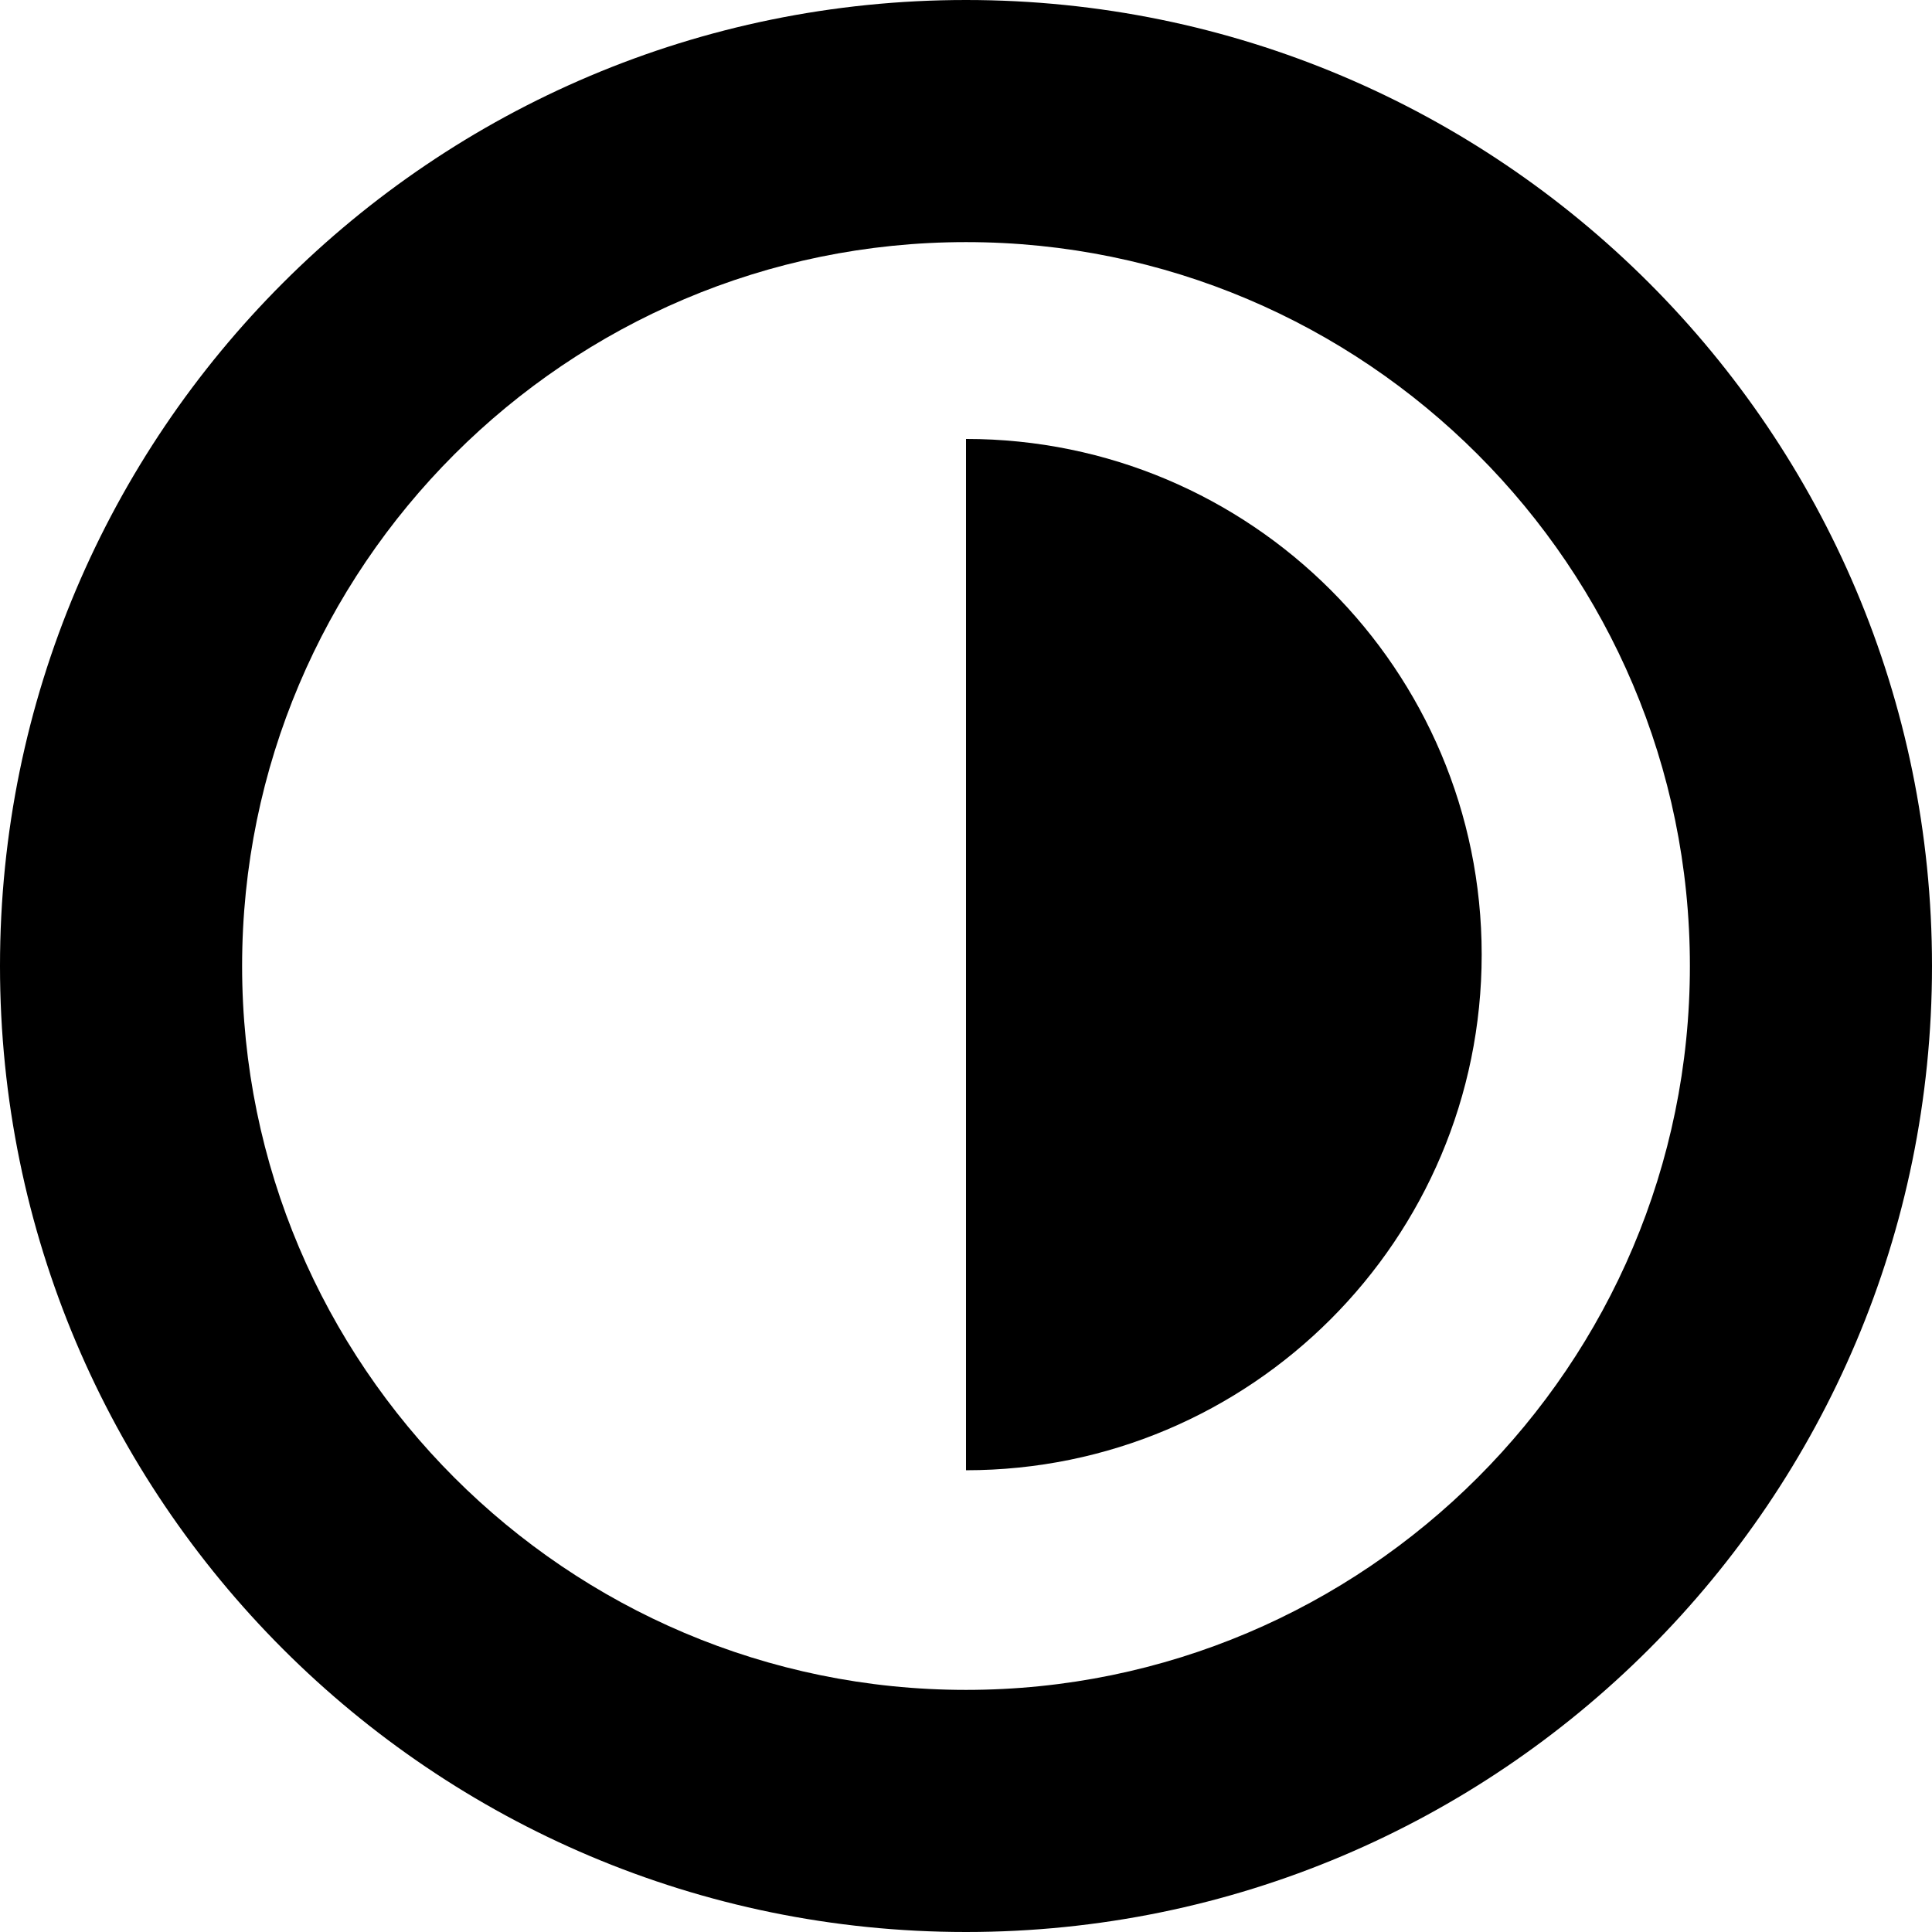
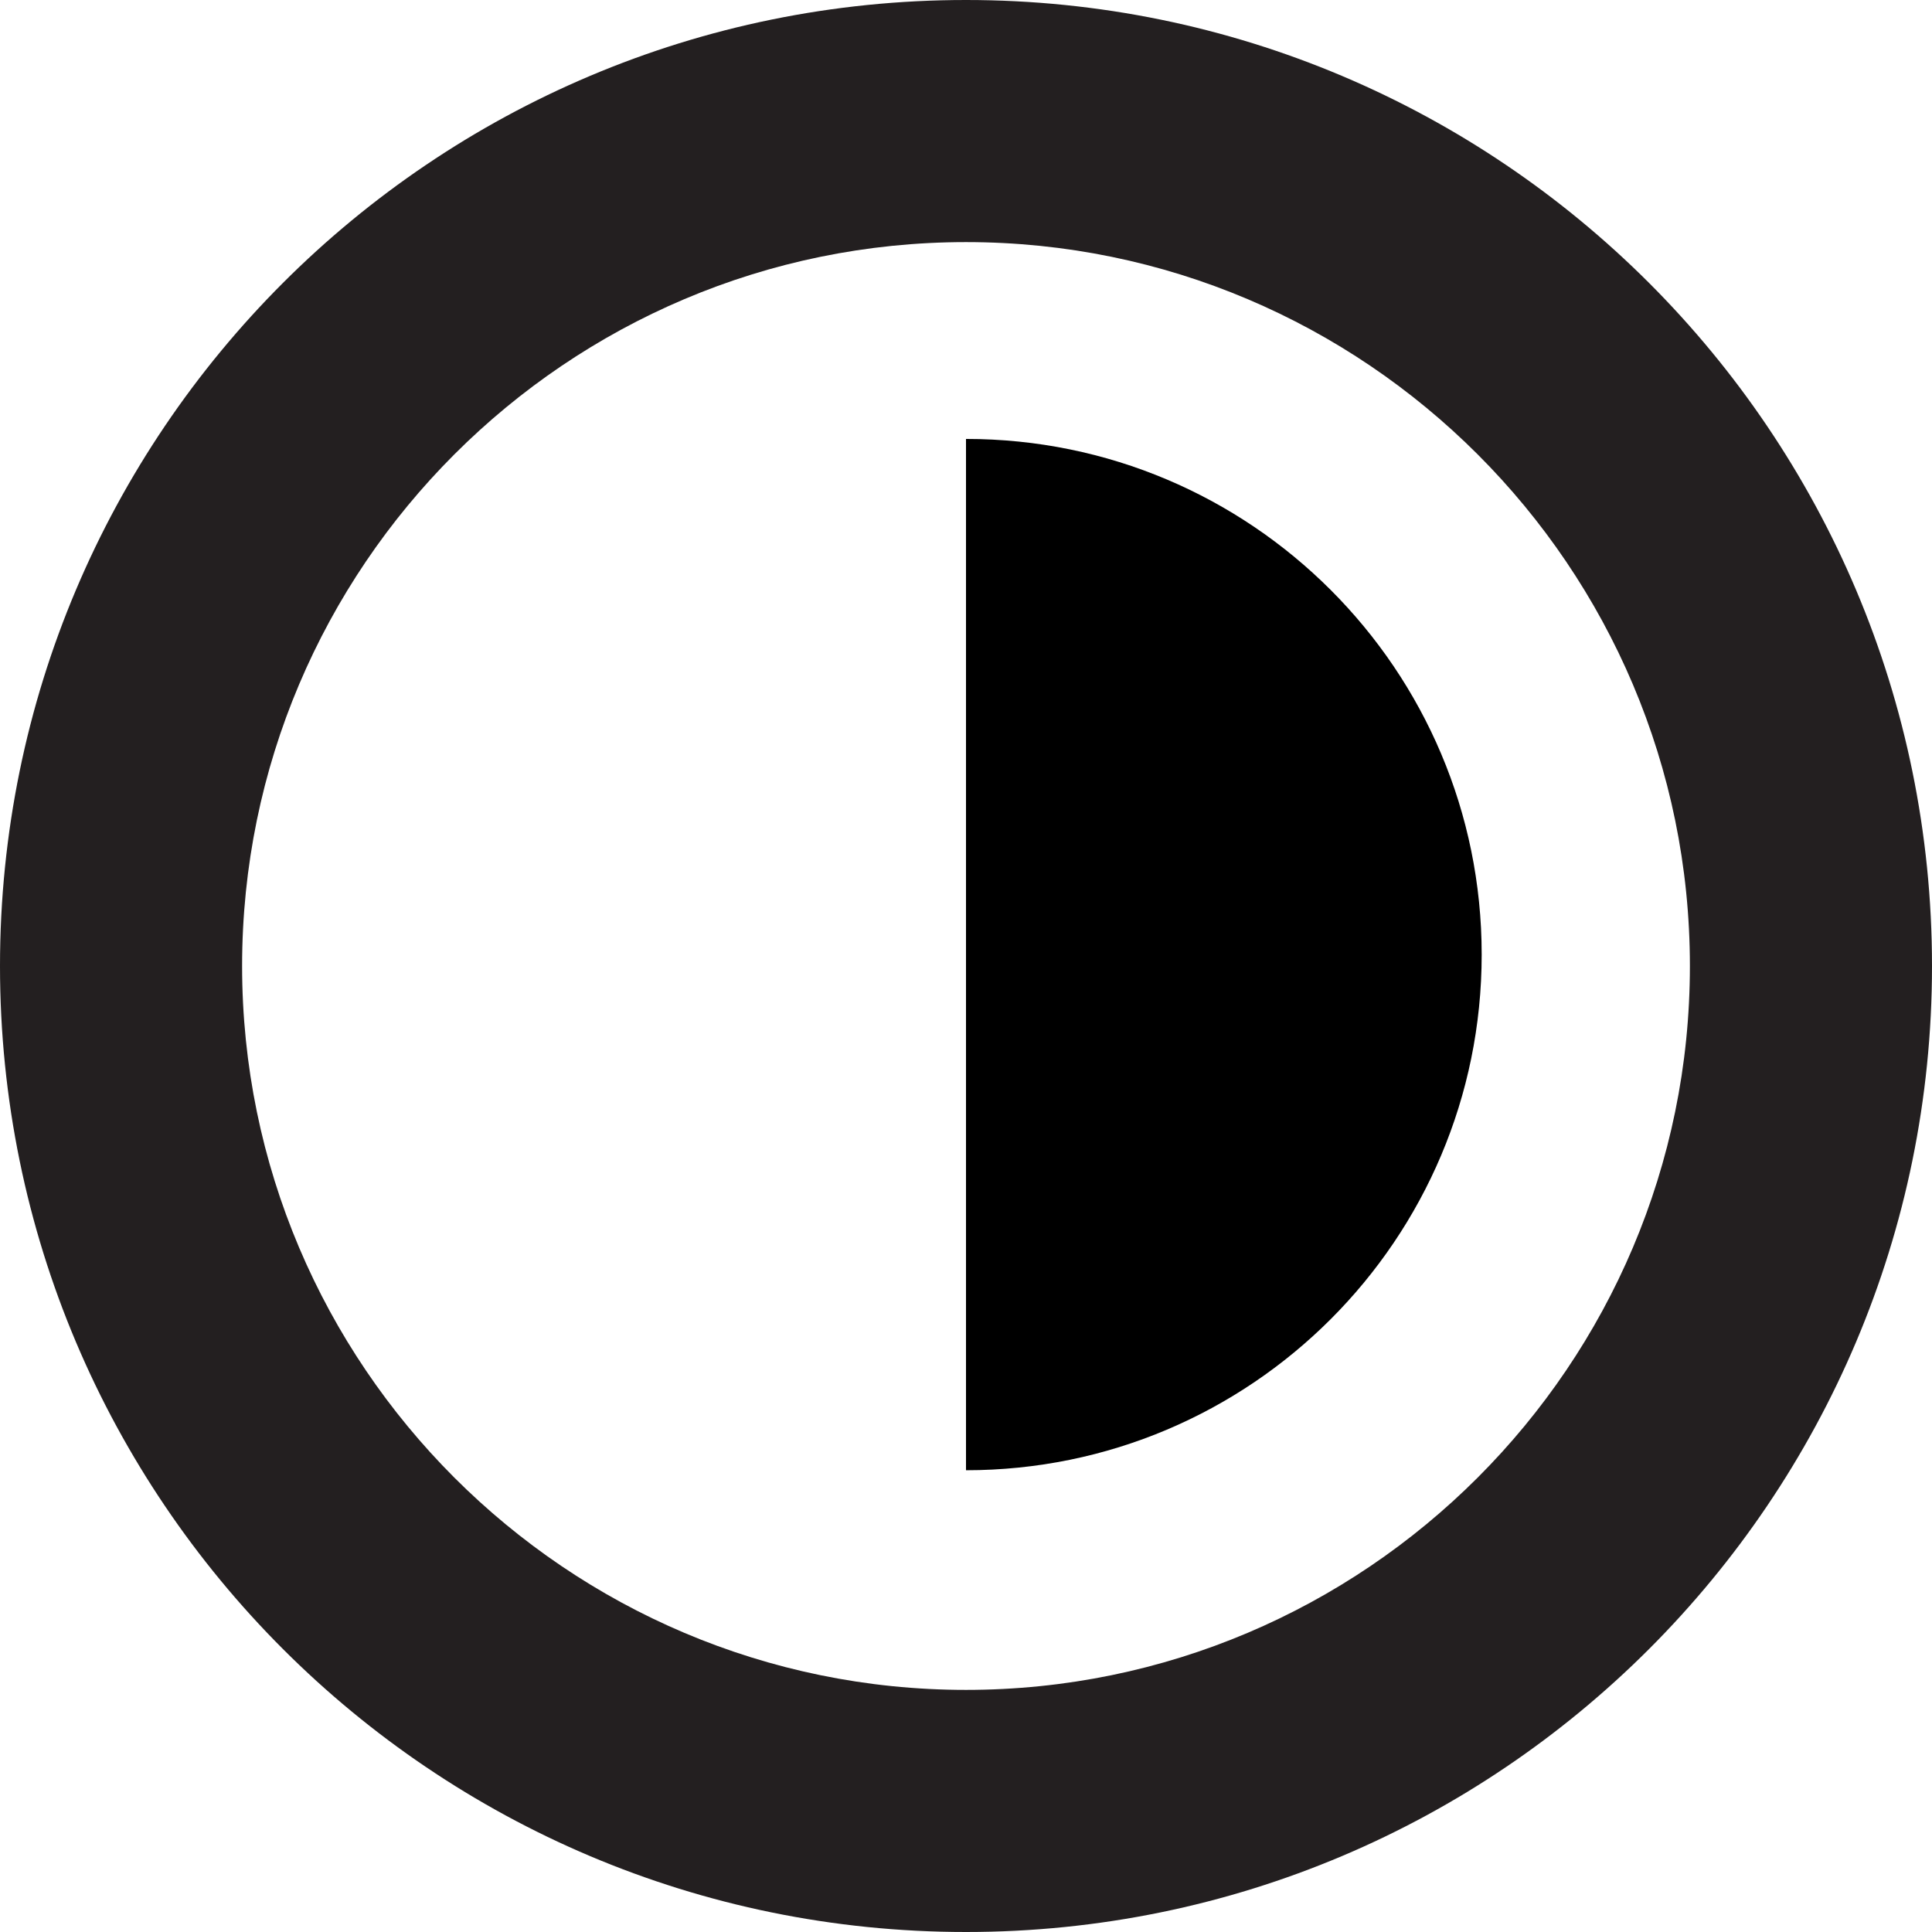
- <svg xmlns="http://www.w3.org/2000/svg" version="1.0" id="Layer_1" x="0px" y="0px" width="31.92px" height="31.92px" viewBox="-35.422 -7.96 31.92 31.92" enable-background="new -35.422 -7.96 31.92 31.92" xml:space="preserve">
-   <path d="M-19.462-3.96c6.595,0,11.96,5.365,11.96,11.96s-5.365,11.96-11.96,11.96S-31.422,14.595-31.422,8 S-26.057-3.96-19.462-3.96 M-19.462-7.96c-8.814,0-15.96,7.145-15.96,15.96c0,8.813,7.146,15.96,15.96,15.96S-3.502,16.813-3.502,8 C-3.502-0.815-10.648-7.96-19.462-7.96L-19.462-7.96z" />
-   <path d="M-19.462,16.331c4.706,0,8.52-3.813,8.52-8.52c0-4.705-3.813-8.519-8.52-8.519" />
+ <svg xmlns="http://www.w3.org/2000/svg" version="1.0" id="Layer_1" x="0" y="0" width="31.92" height="31.92" viewBox="-35.422 -7.96 31.92 31.92" xml:space="preserve">
+   <path fill="#231F20" d="M-19.462-3.96c6.595 0 11.96 5.365 11.96 11.96s-5.365 11.96-11.96 11.96-11.96-5.365-11.96-11.96 5.365-11.96 11.96-11.96m0-4c-8.814 0-15.96 7.145-15.96 15.96 0 8.813 7.146 15.96 15.96 15.96S-3.502 16.813-3.502 8c0-8.815-7.146-15.96-15.96-15.96z" />
+   <path d="M-19.462 16.331a8.519 8.519 0 008.52-8.52 8.518 8.518 0 00-8.52-8.519" />
</svg>
